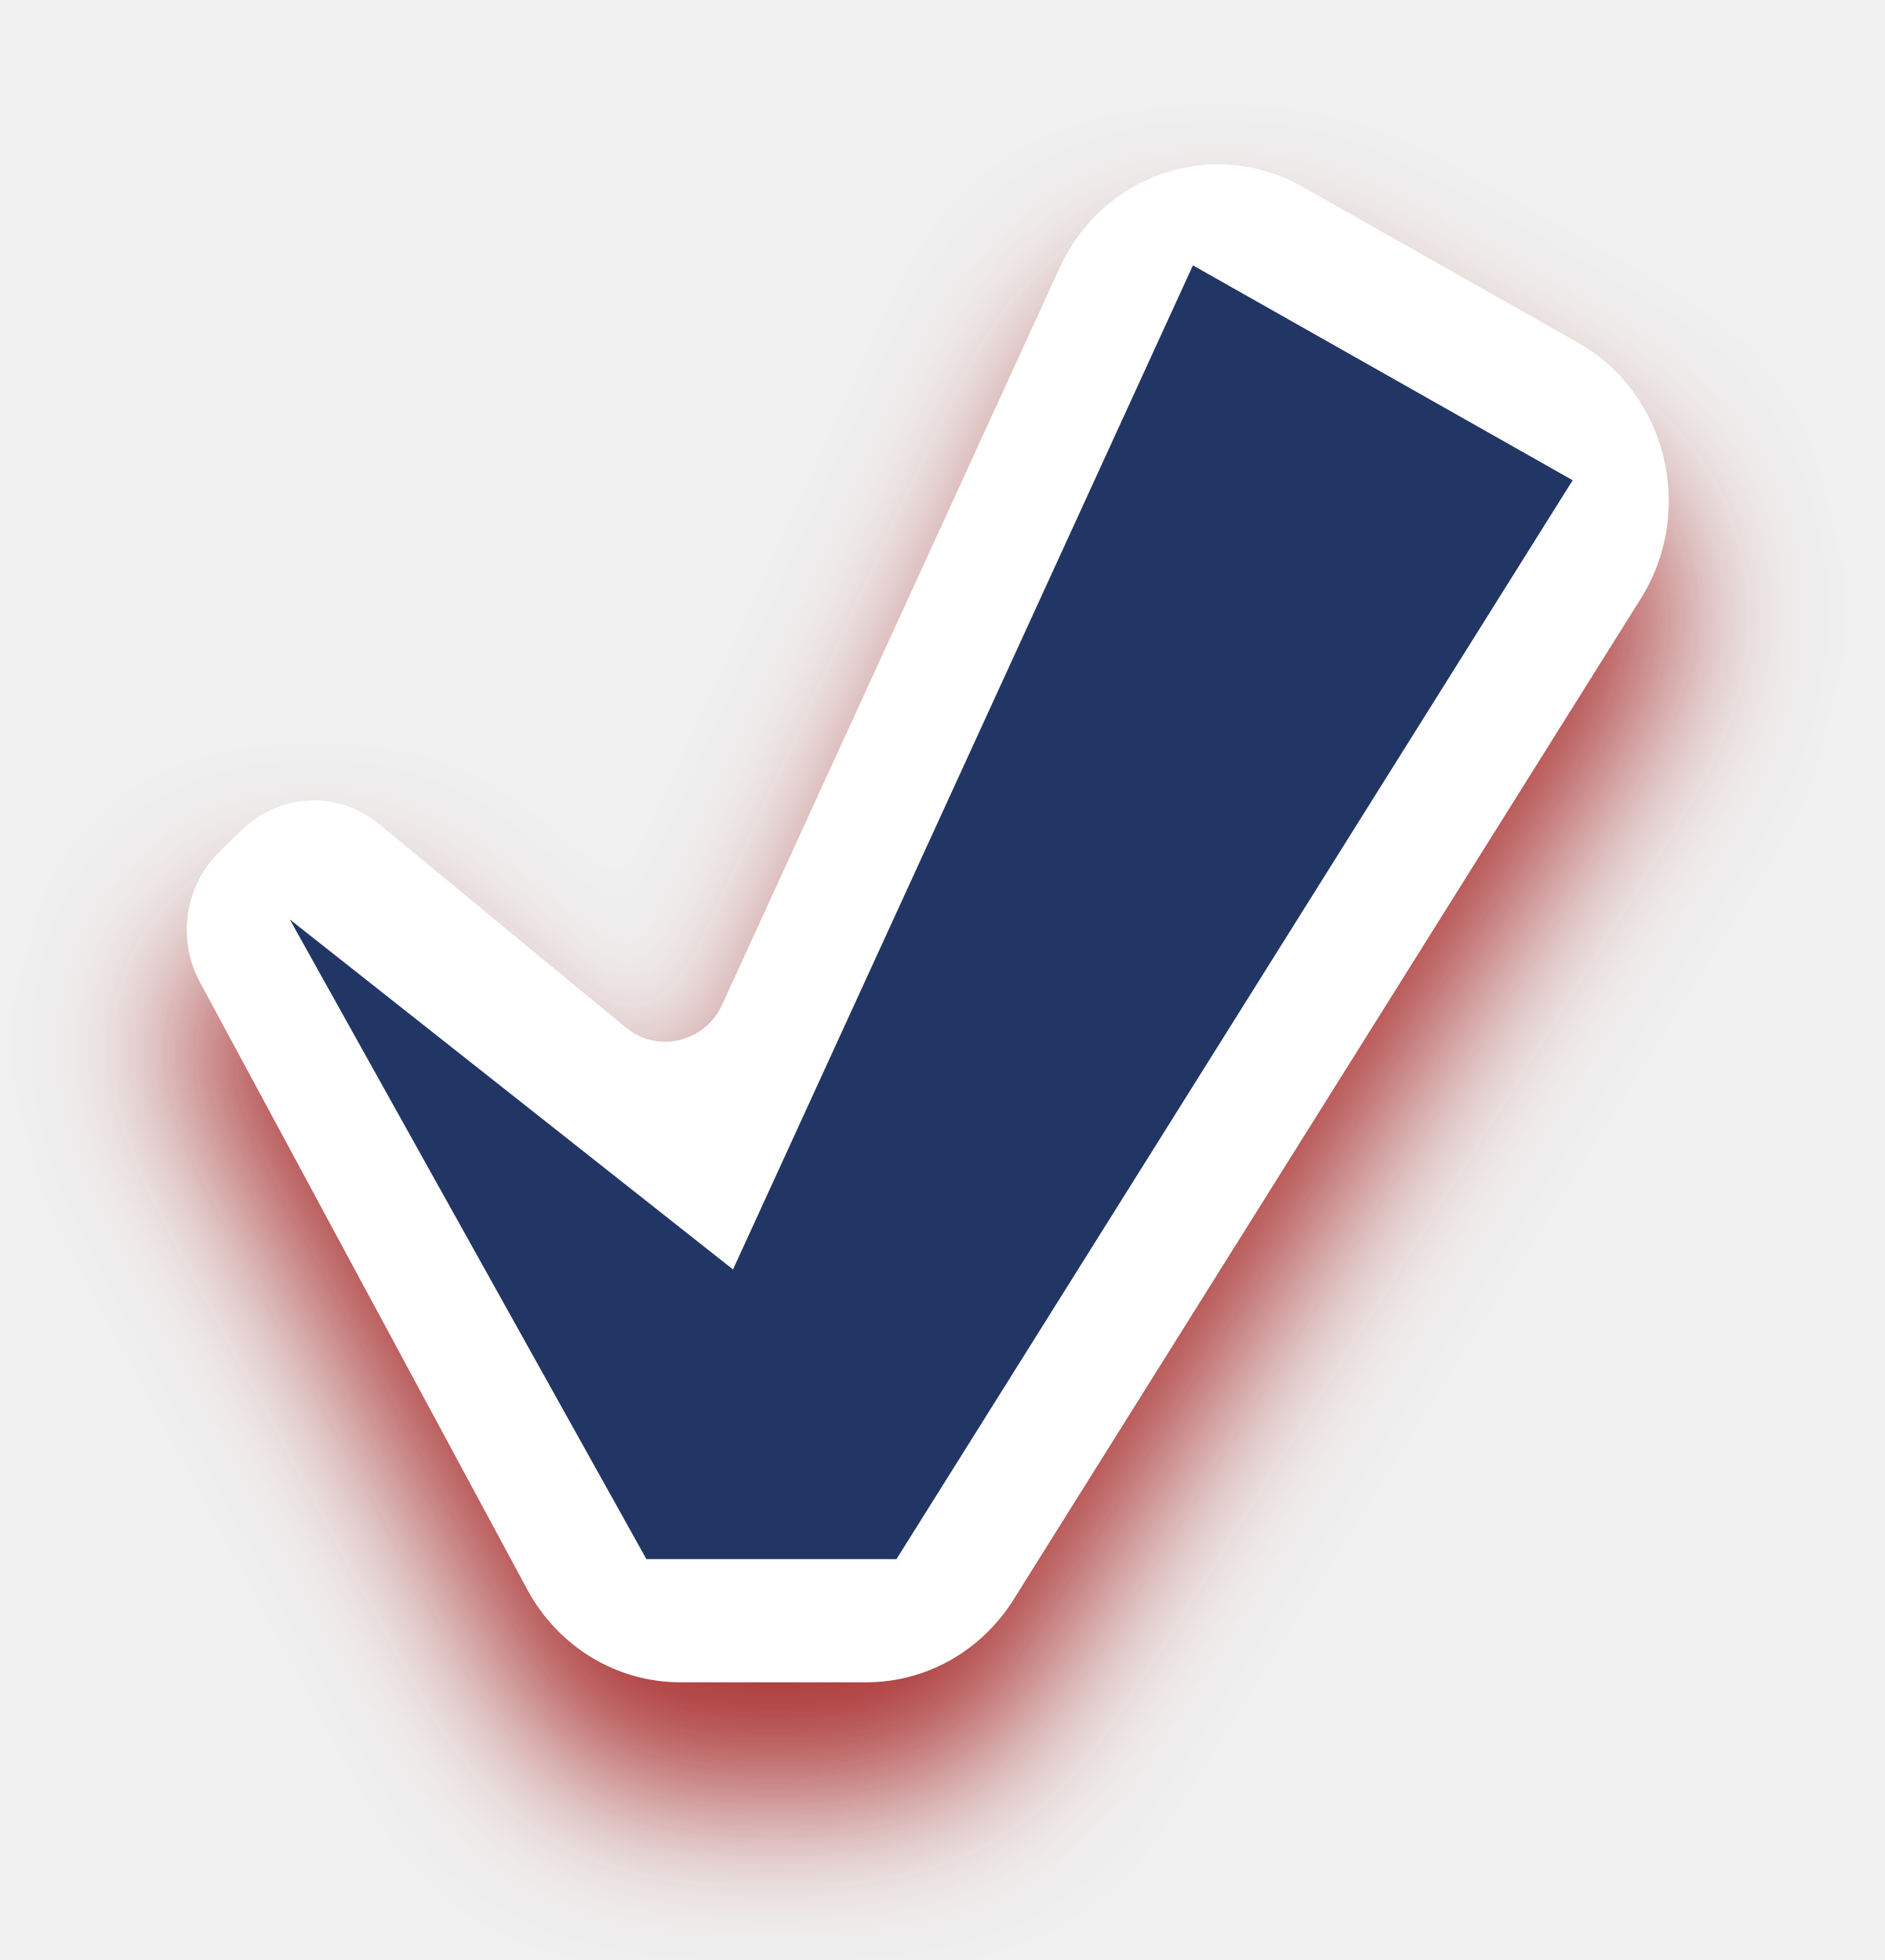
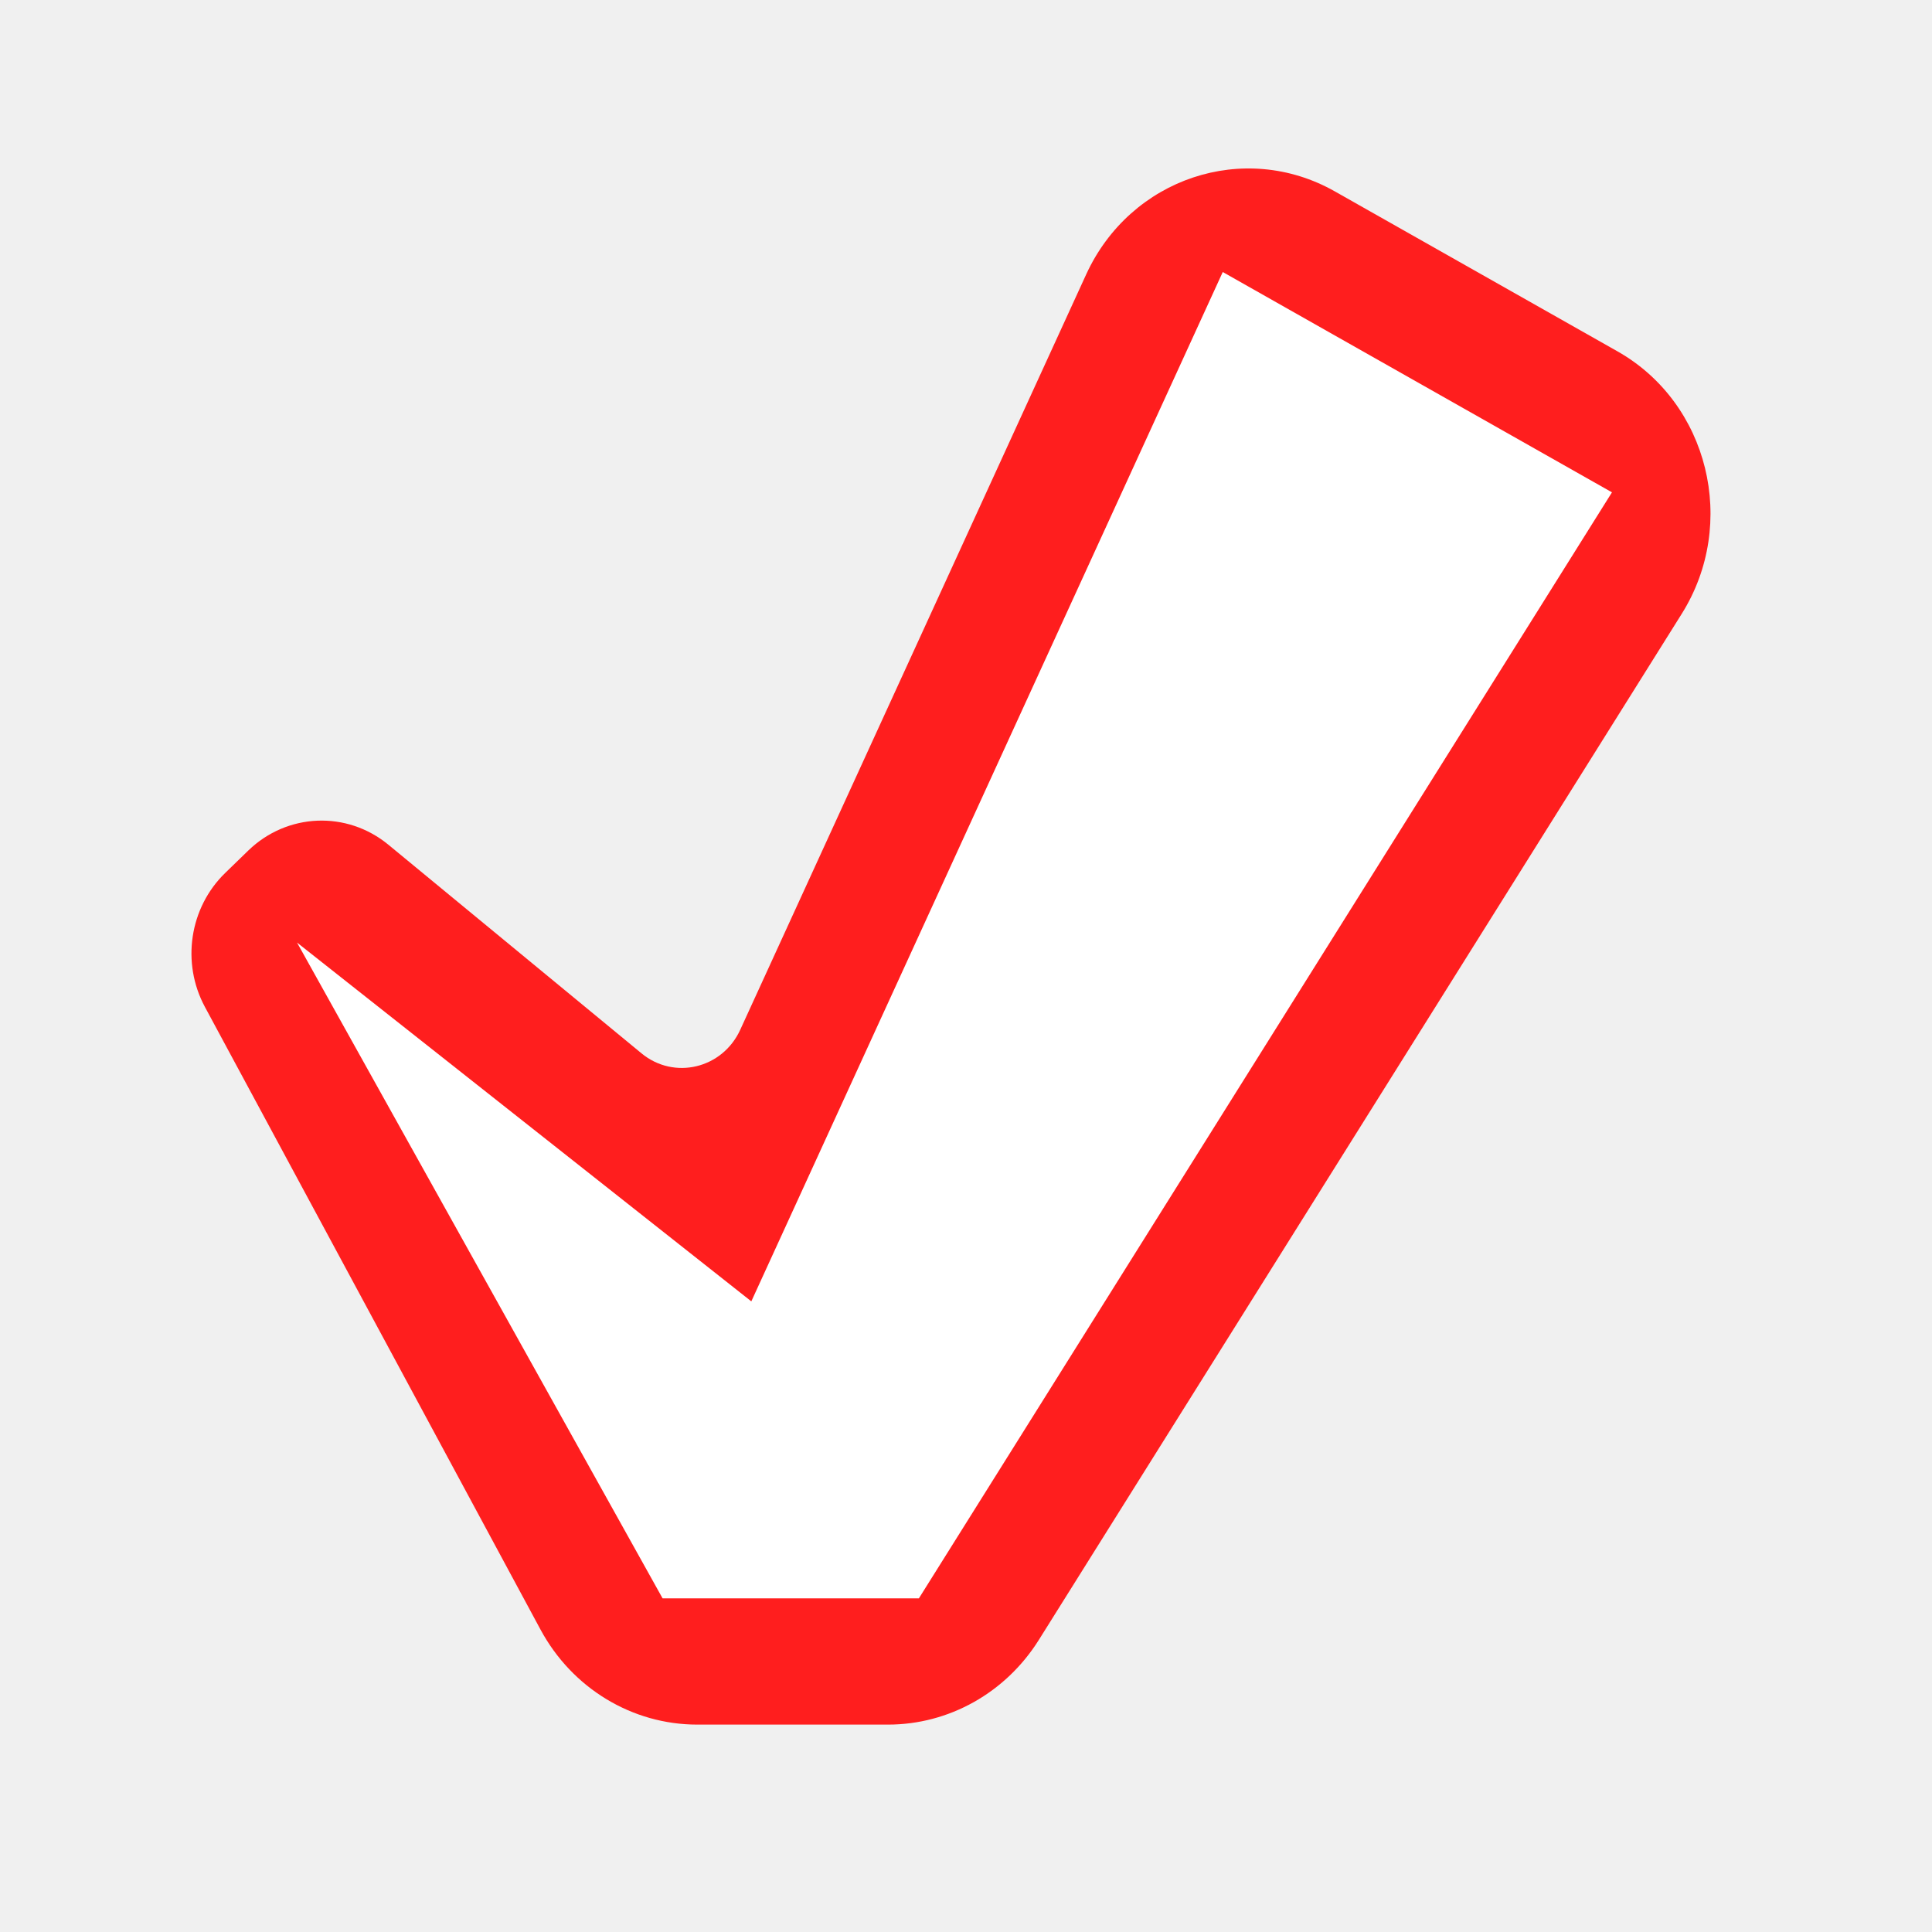
- <svg xmlns="http://www.w3.org/2000/svg" width="100" height="104" viewBox="0 0 100 104" fill="none">
-   <g filter="url(#filter0_d)">
-     <path d="M27.973 84.34L10.606 52.117C9.374 49.831 9.808 46.977 11.655 45.184L12.854 44.022C14.862 42.079 17.951 41.95 20.103 43.723L33.203 54.521C34.889 55.913 37.395 55.313 38.316 53.3L56.218 14.208C58.504 9.219 64.393 7.249 69.088 9.904L83.714 18.181C88.441 20.852 89.972 27.1 87.049 31.768L53.766 84.886C52.053 87.616 49.119 89.265 45.966 89.265H36.089C32.716 89.265 29.611 87.381 27.973 84.34Z" fill="white" />
-     <path d="M15.376 48.787L34.295 82.729H47.561L83.436 25.483L63.29 14.08L38.889 67.359L15.376 48.787Z" fill="#213664" />
-   </g>
-   <defs>
-     <filter id="filter0_d" x="-8" y="-2" width="116" height="116" filterUnits="userSpaceOnUse" color-interpolation-filters="sRGB">
-       <feFlood flood-opacity="0" result="BackgroundImageFix" />
-       <feColorMatrix in="SourceAlpha" type="matrix" values="0 0 0 0 0 0 0 0 0 0 0 0 0 0 0 0 0 0 127 0" />
-       <feOffset dy="6" />
-       <feGaussianBlur stdDeviation="4" />
-       <feColorMatrix type="matrix" values="0 0 0 0 0.678 0 0 0 0 0.212 0 0 0 0 0.212 0 0 0 1 0" />
-       <feBlend mode="normal" in2="BackgroundImageFix" result="effect1_dropShadow" />
-       <feBlend mode="normal" in="SourceGraphic" in2="effect1_dropShadow" result="shape" />
-     </filter>
-   </defs>
+ <svg xmlns="http://www.w3.org/2000/svg" width="60" height="60" viewBox="0 0 60 60" fill="none">
+   <path d="M16.784 50.604L6.363 31.27C5.625 29.899 5.885 28.187 6.993 27.111L7.712 26.413C8.917 25.247 10.77 25.17 12.062 26.234L19.922 32.712C20.934 33.548 22.437 33.188 22.989 31.98L33.731 8.525C35.102 5.531 38.636 4.349 41.453 5.943L50.228 10.909C53.065 12.511 53.983 16.26 52.229 19.061L32.26 50.932C31.232 52.57 29.471 53.559 27.579 53.559H21.653C19.629 53.559 17.766 52.429 16.784 50.604Z" fill="#FF1E1E" />
+   <path d="M9.225 29.273L20.577 49.638H28.537L50.061 15.29L37.974 8.448L23.333 40.415L9.225 29.273Z" fill="white" />
</svg>
